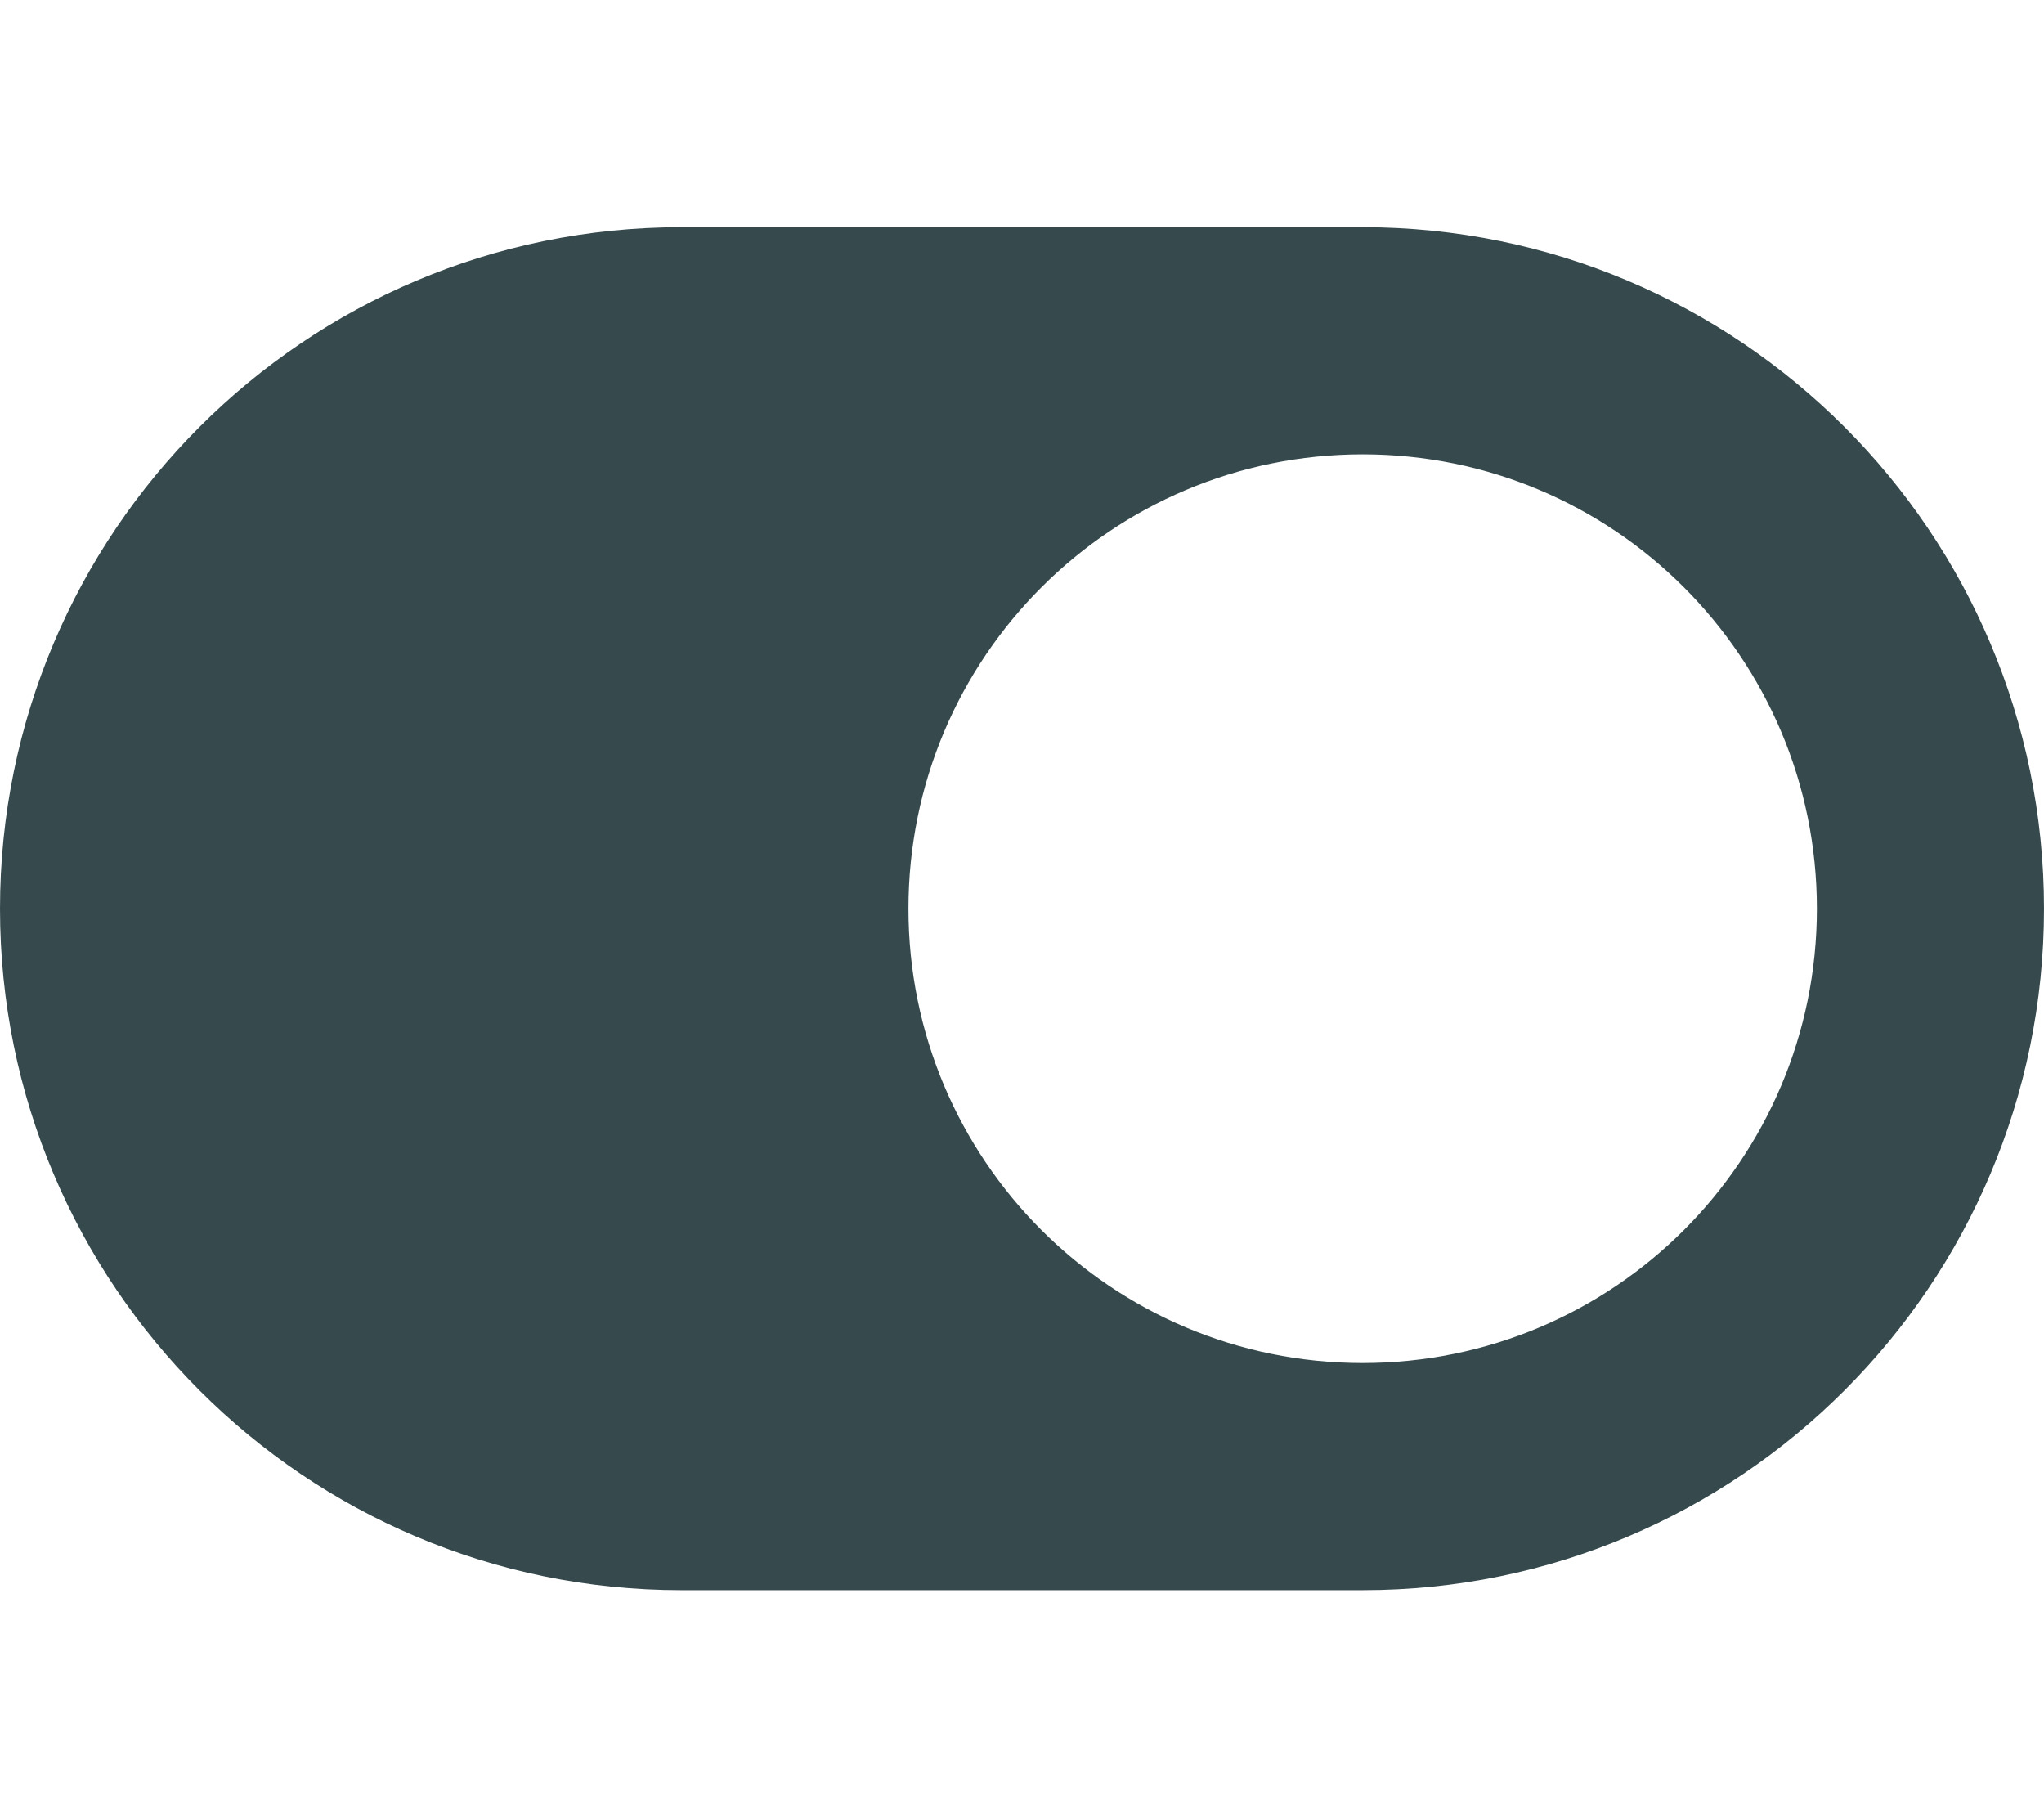
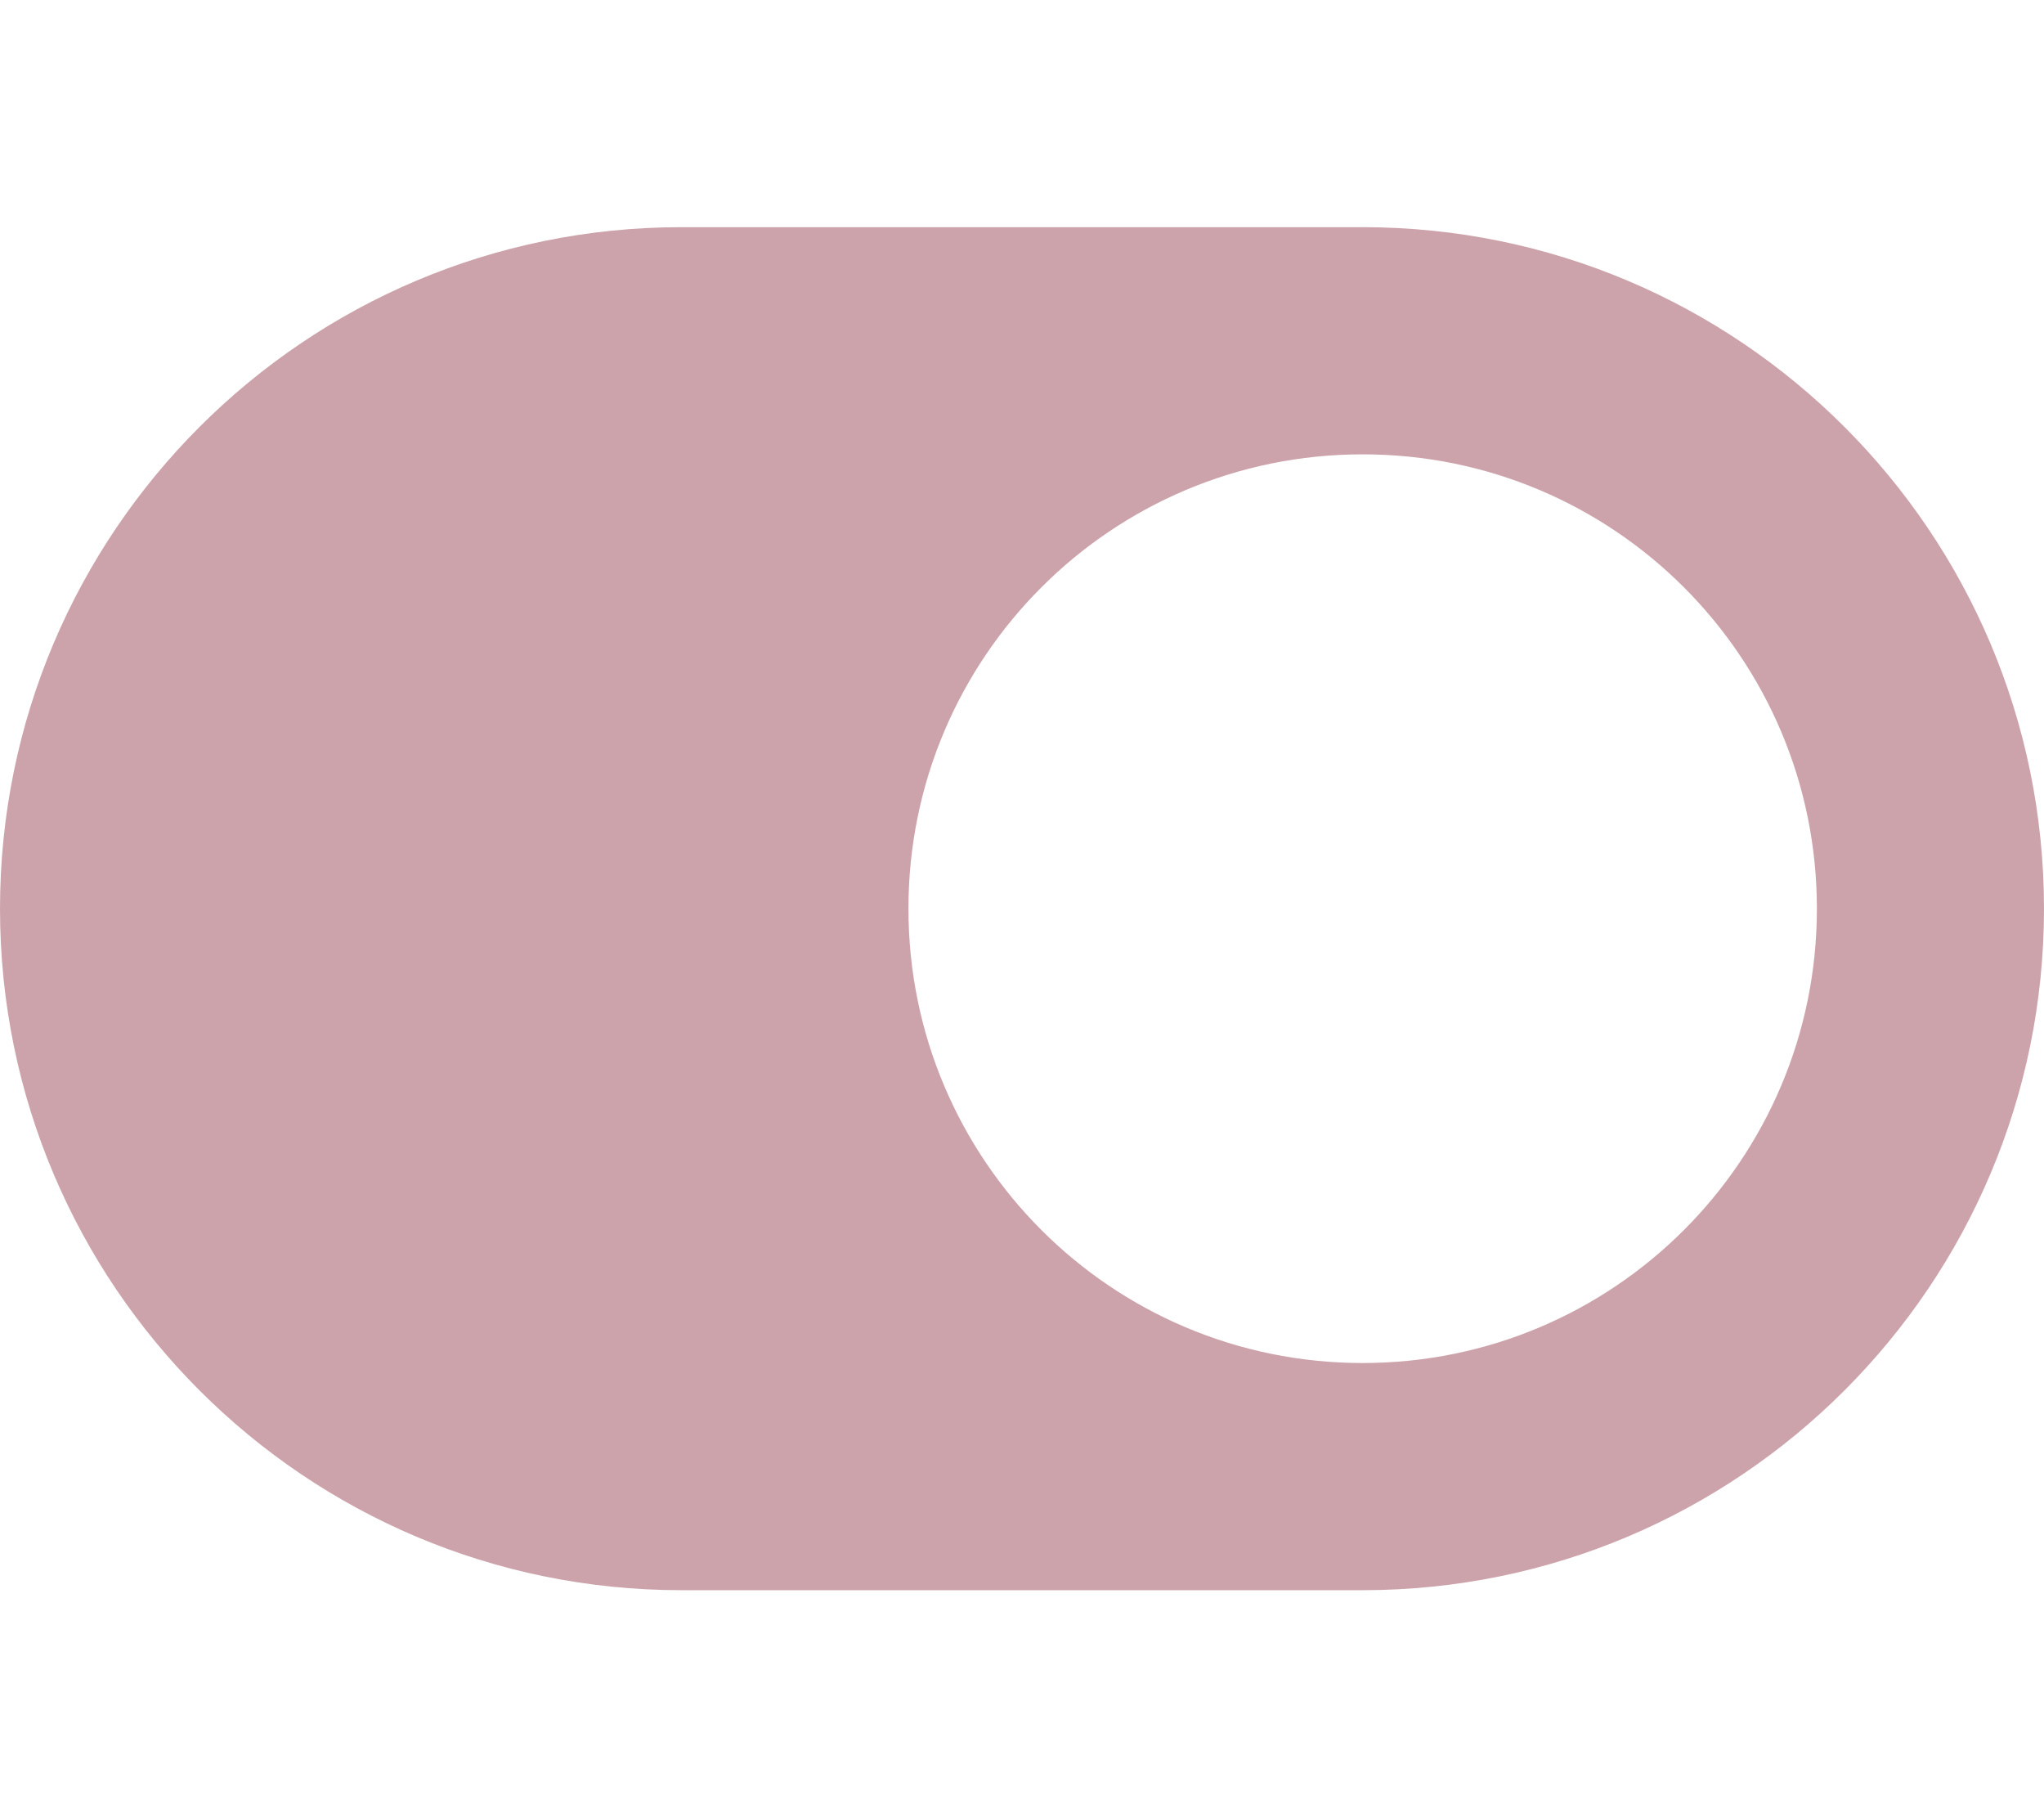
<svg xmlns="http://www.w3.org/2000/svg" aria-hidden="true" focusable="false" data-prefix="fas" data-icon="toggle-on" class="svg-inline--fa fa-toggle-on fa-w-18" role="img" viewBox="0 0 576 512">
-   <path fill="#364a4e" d="M384 64H192C86 64 0 150 0 256s86 192 192 192h192c106 0 192-86 192-192S490 64 384 64zm0 320c-70.8 0-128-57.3-128-128 0-70.8 57.3-128 128-128 70.8 0 128 57.3 128 128 0 70.8-57.3 128-128 128z" />
+   <path fill="#a65b698e" d="M384 64H192C86 64 0 150 0 256s86 192 192 192h192c106 0 192-86 192-192S490 64 384 64zm0 320c-70.8 0-128-57.3-128-128 0-70.8 57.3-128 128-128 70.8 0 128 57.3 128 128 0 70.8-57.3 128-128 128z" />
</svg>
